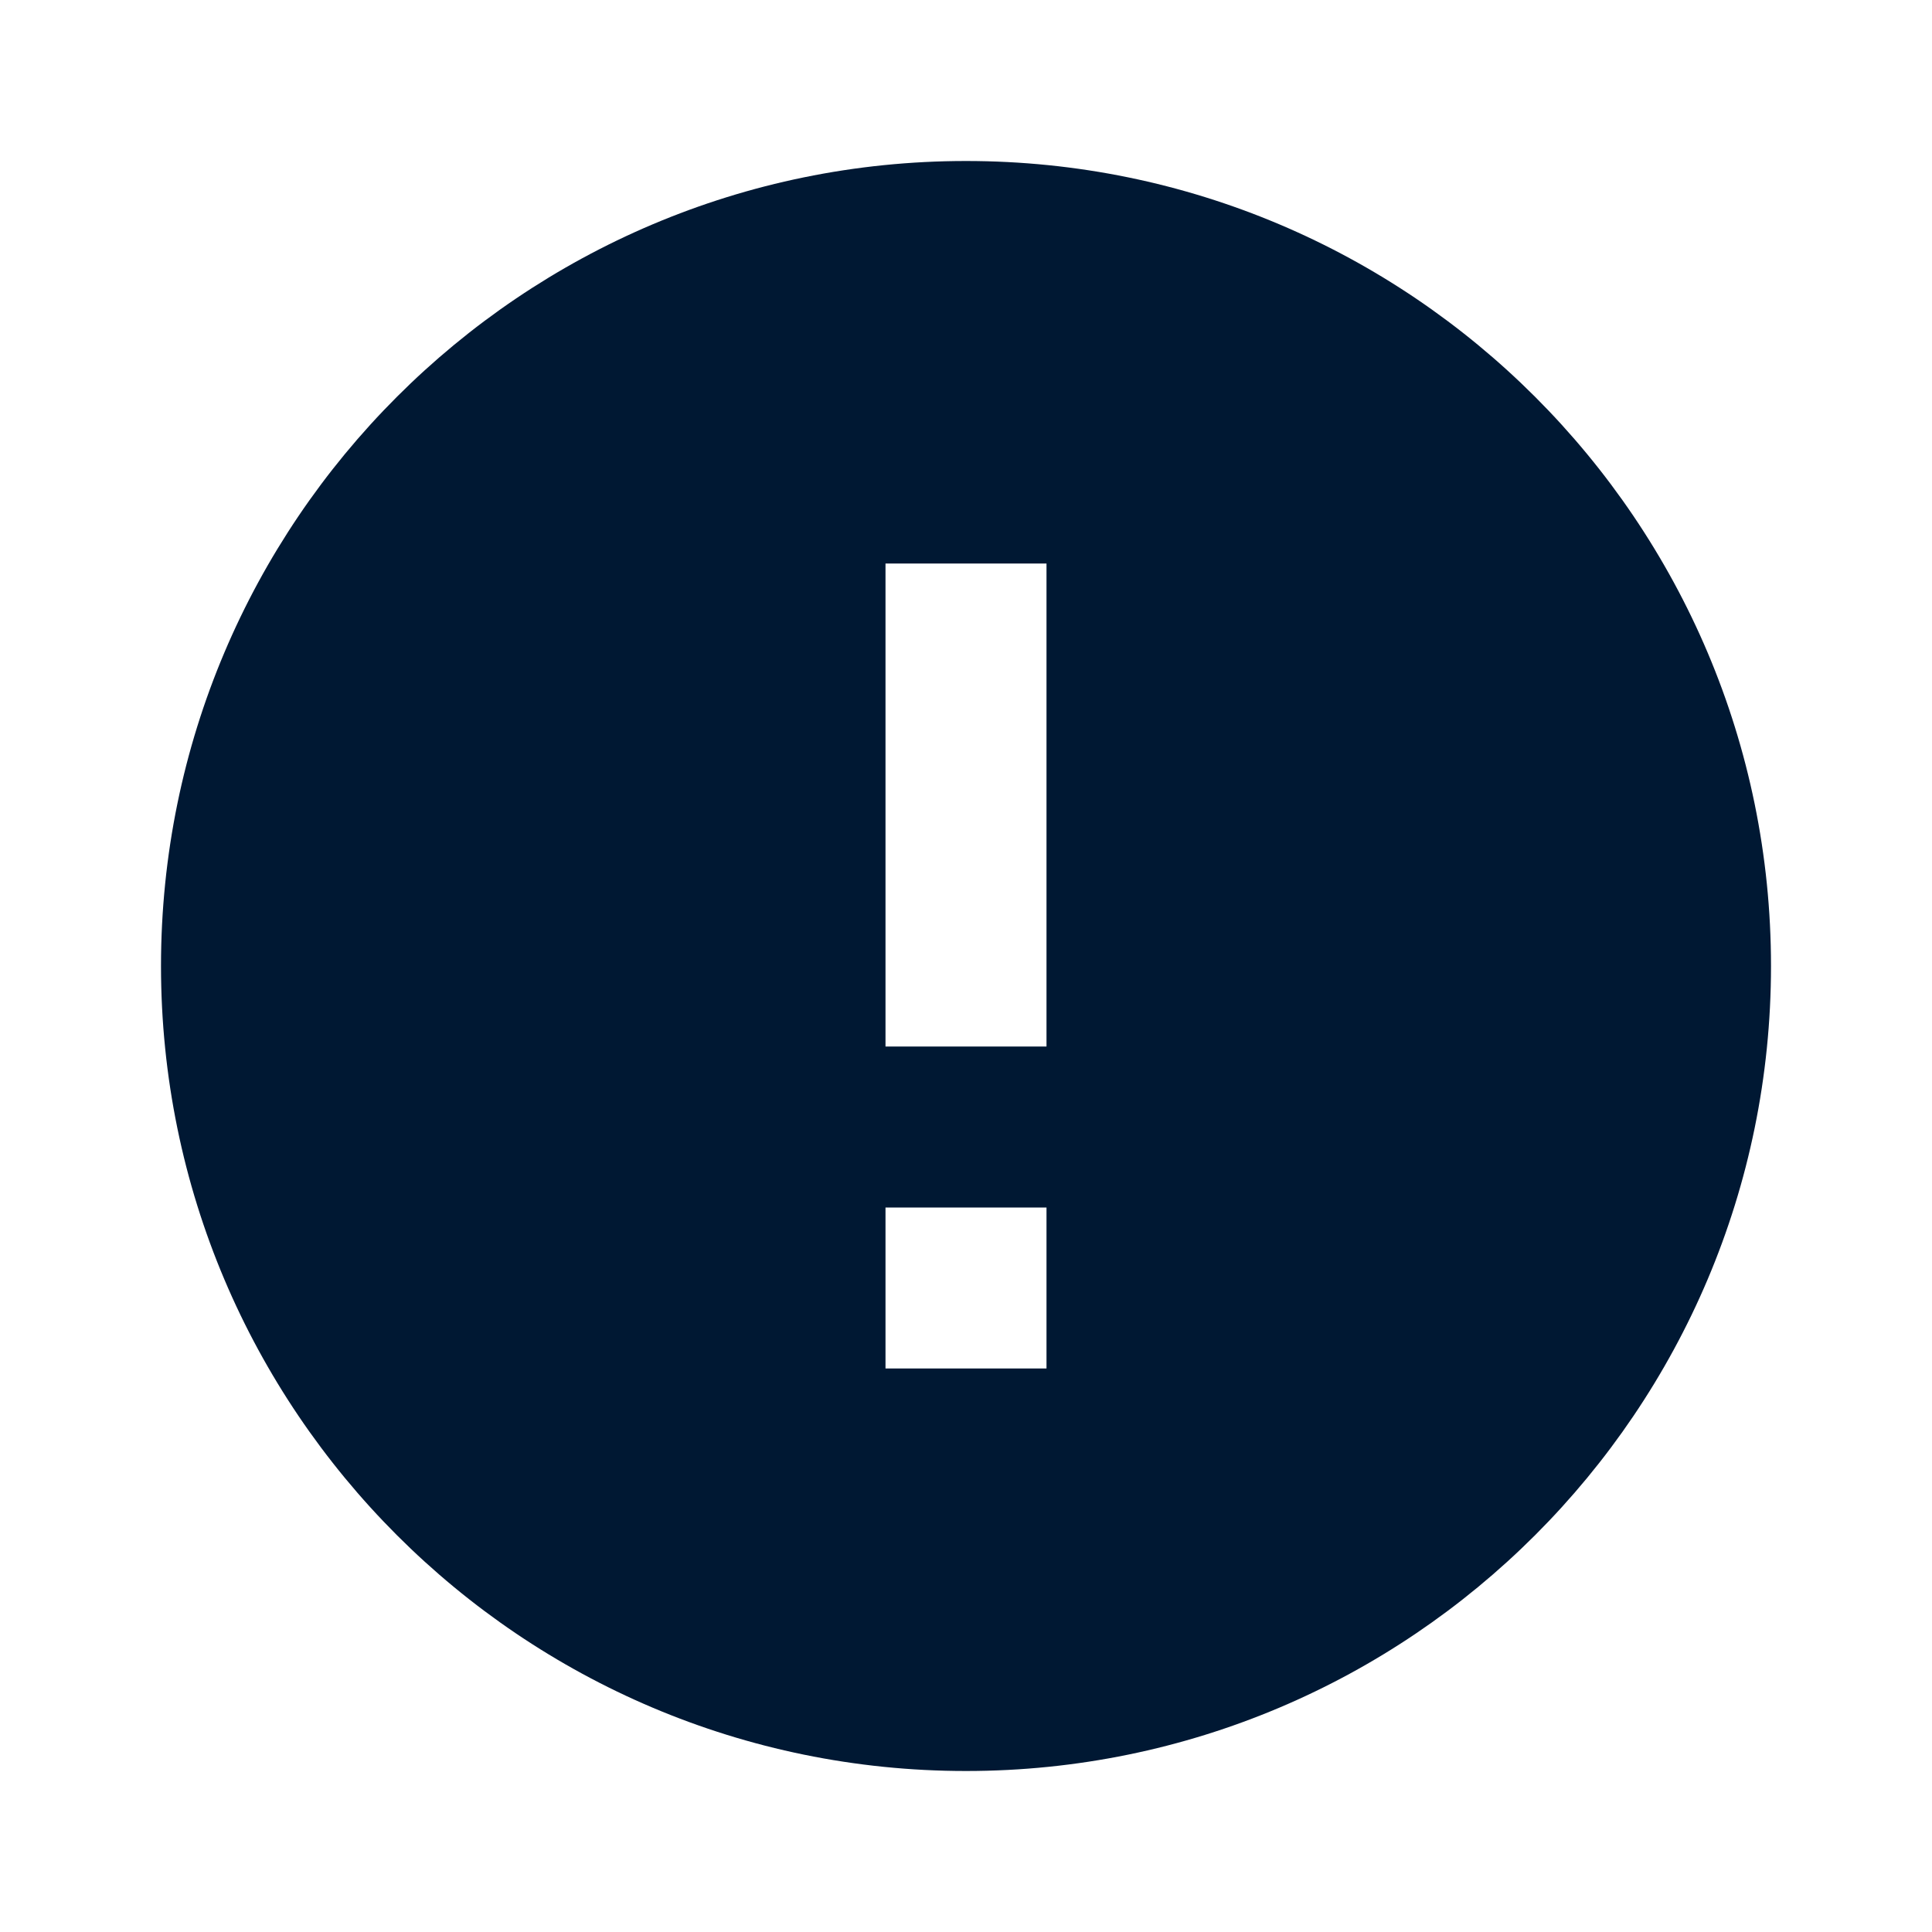
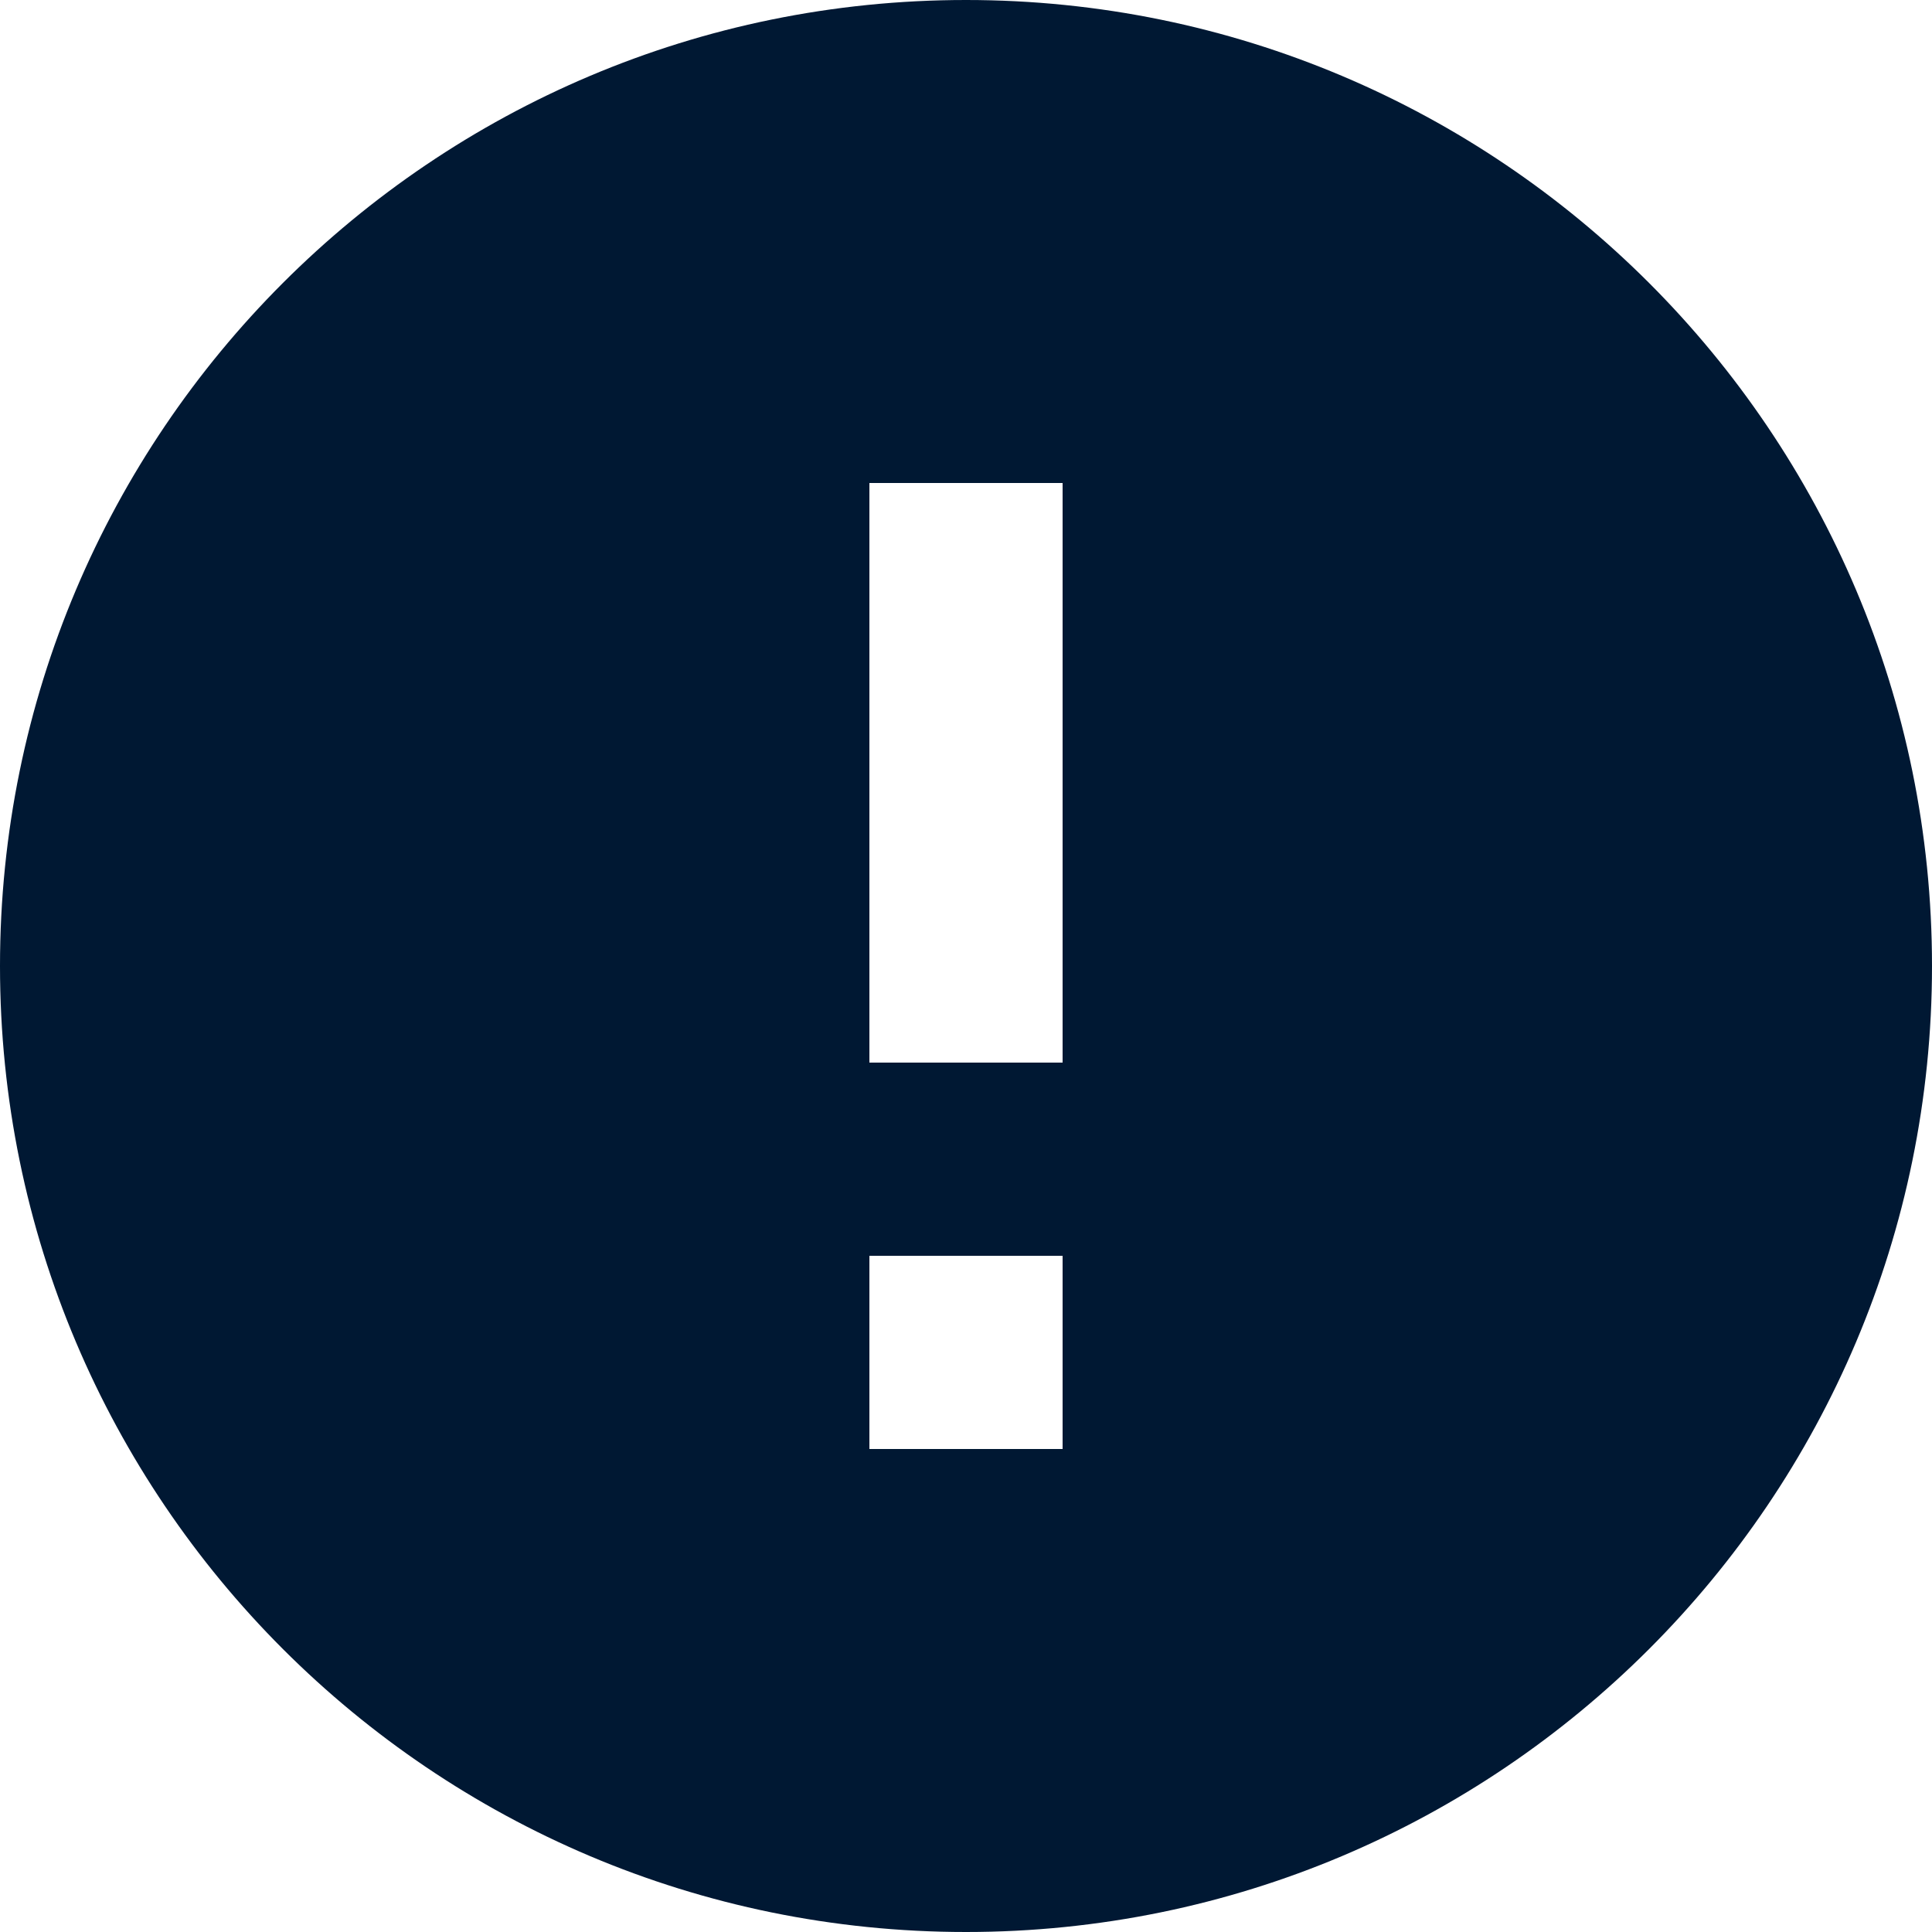
- <svg xmlns="http://www.w3.org/2000/svg" width="24px" height="24px" viewBox="0 0 24 24" version="1.1">
-   <defs />
-   <g id="Icons" stroke="none" stroke-width="1" fill="none" fill-rule="evenodd">
-     <g id="alert-/-warning-/-dark">
-       <g id="warning">
-         <polygon id="Shape" points="0 0 24 0 24 24 0 24" />
-         <path d="M12,2 C6.48,2 2,6.48 2,12 C2,17.52 6.48,22 12,22 C17.52,22 22,17.52 22,12 C22,6.48 17.52,2 12,2 Z M13,13 L11,13 L11,7 L13,7 L13,13 Z M13,17 L11,17 L11,15 L13,15 L13,17 Z" id="Shape" fill="#001833" fill-rule="nonzero" />
-       </g>
+ <svg xmlns="http://www.w3.org/2000/svg" viewBox="0 0 20 20">
+   <defs>
+     <style>.cls-1{fill:#001833;}</style>
+   </defs>
+   <g id="Layer_2" data-name="Layer 2">
+     <g id="Layer_1-2" data-name="Layer 1">
+       <path id="warning" class="cls-1" d="M10,0A10,10,0,1,0,20,10,10,10,0,0,0,10,0Zm1,11H9V5h2Zm0,4H9V13h2Z" />
    </g>
  </g>
</svg>
